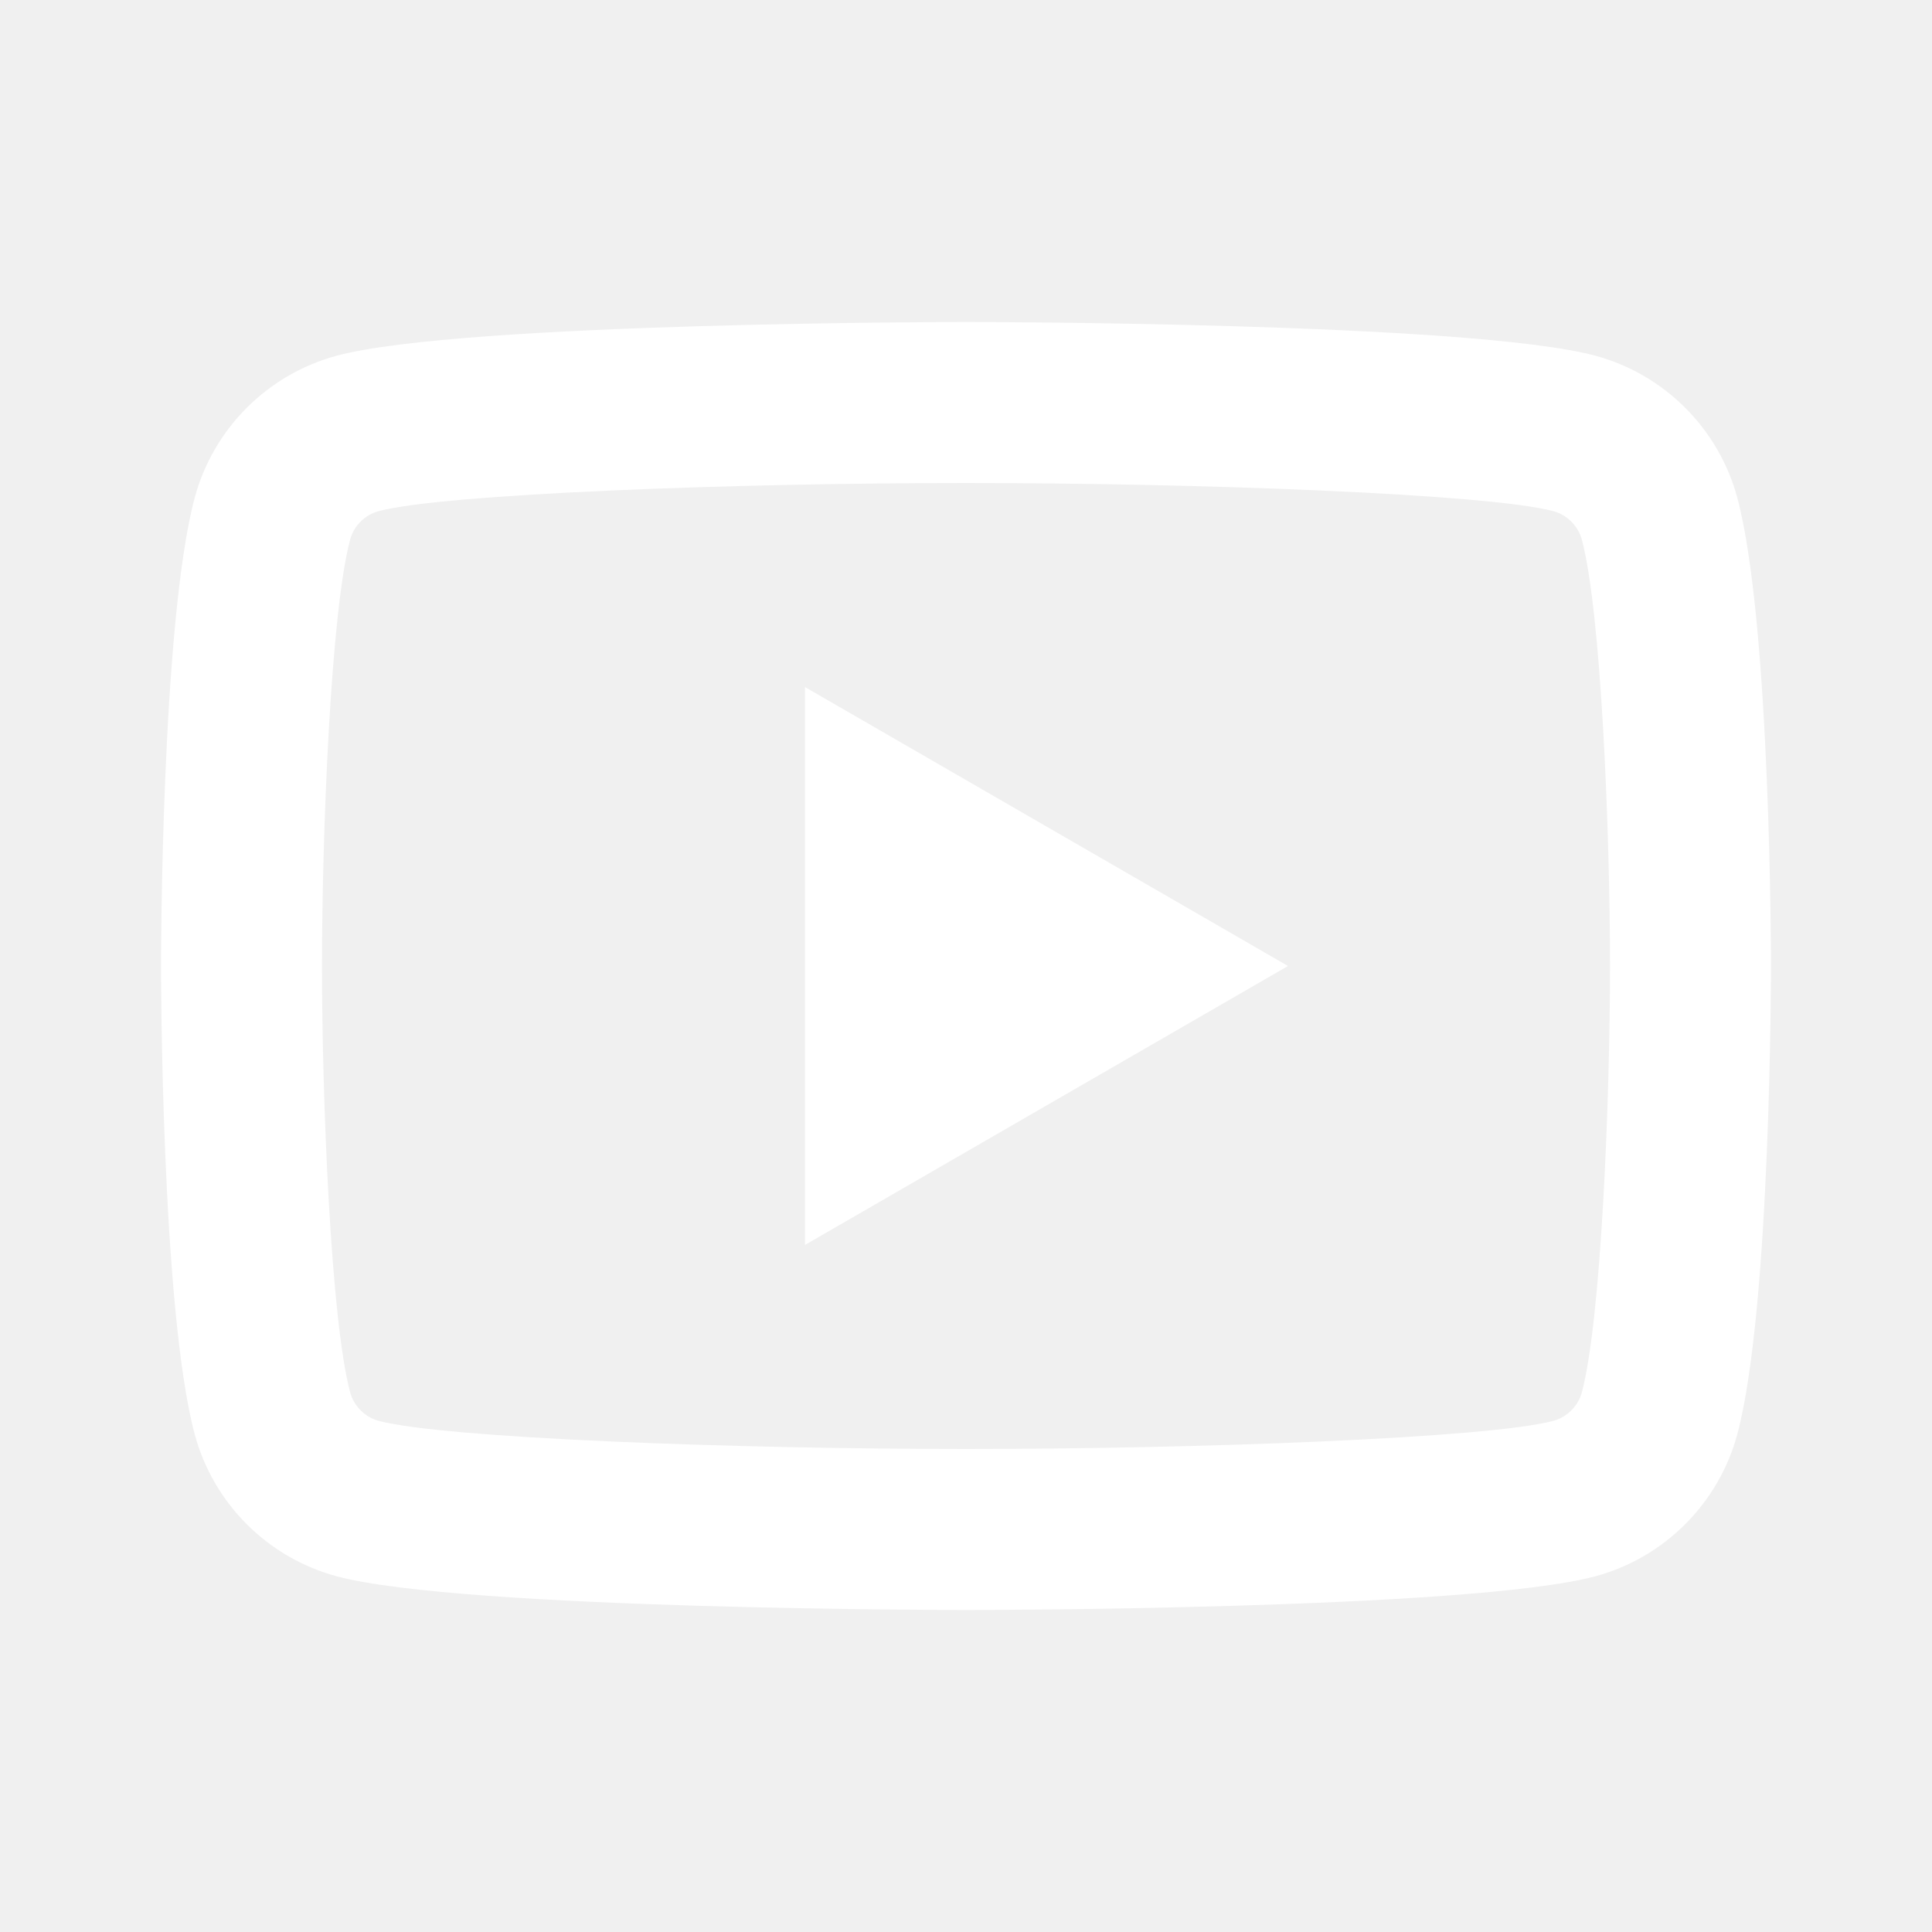
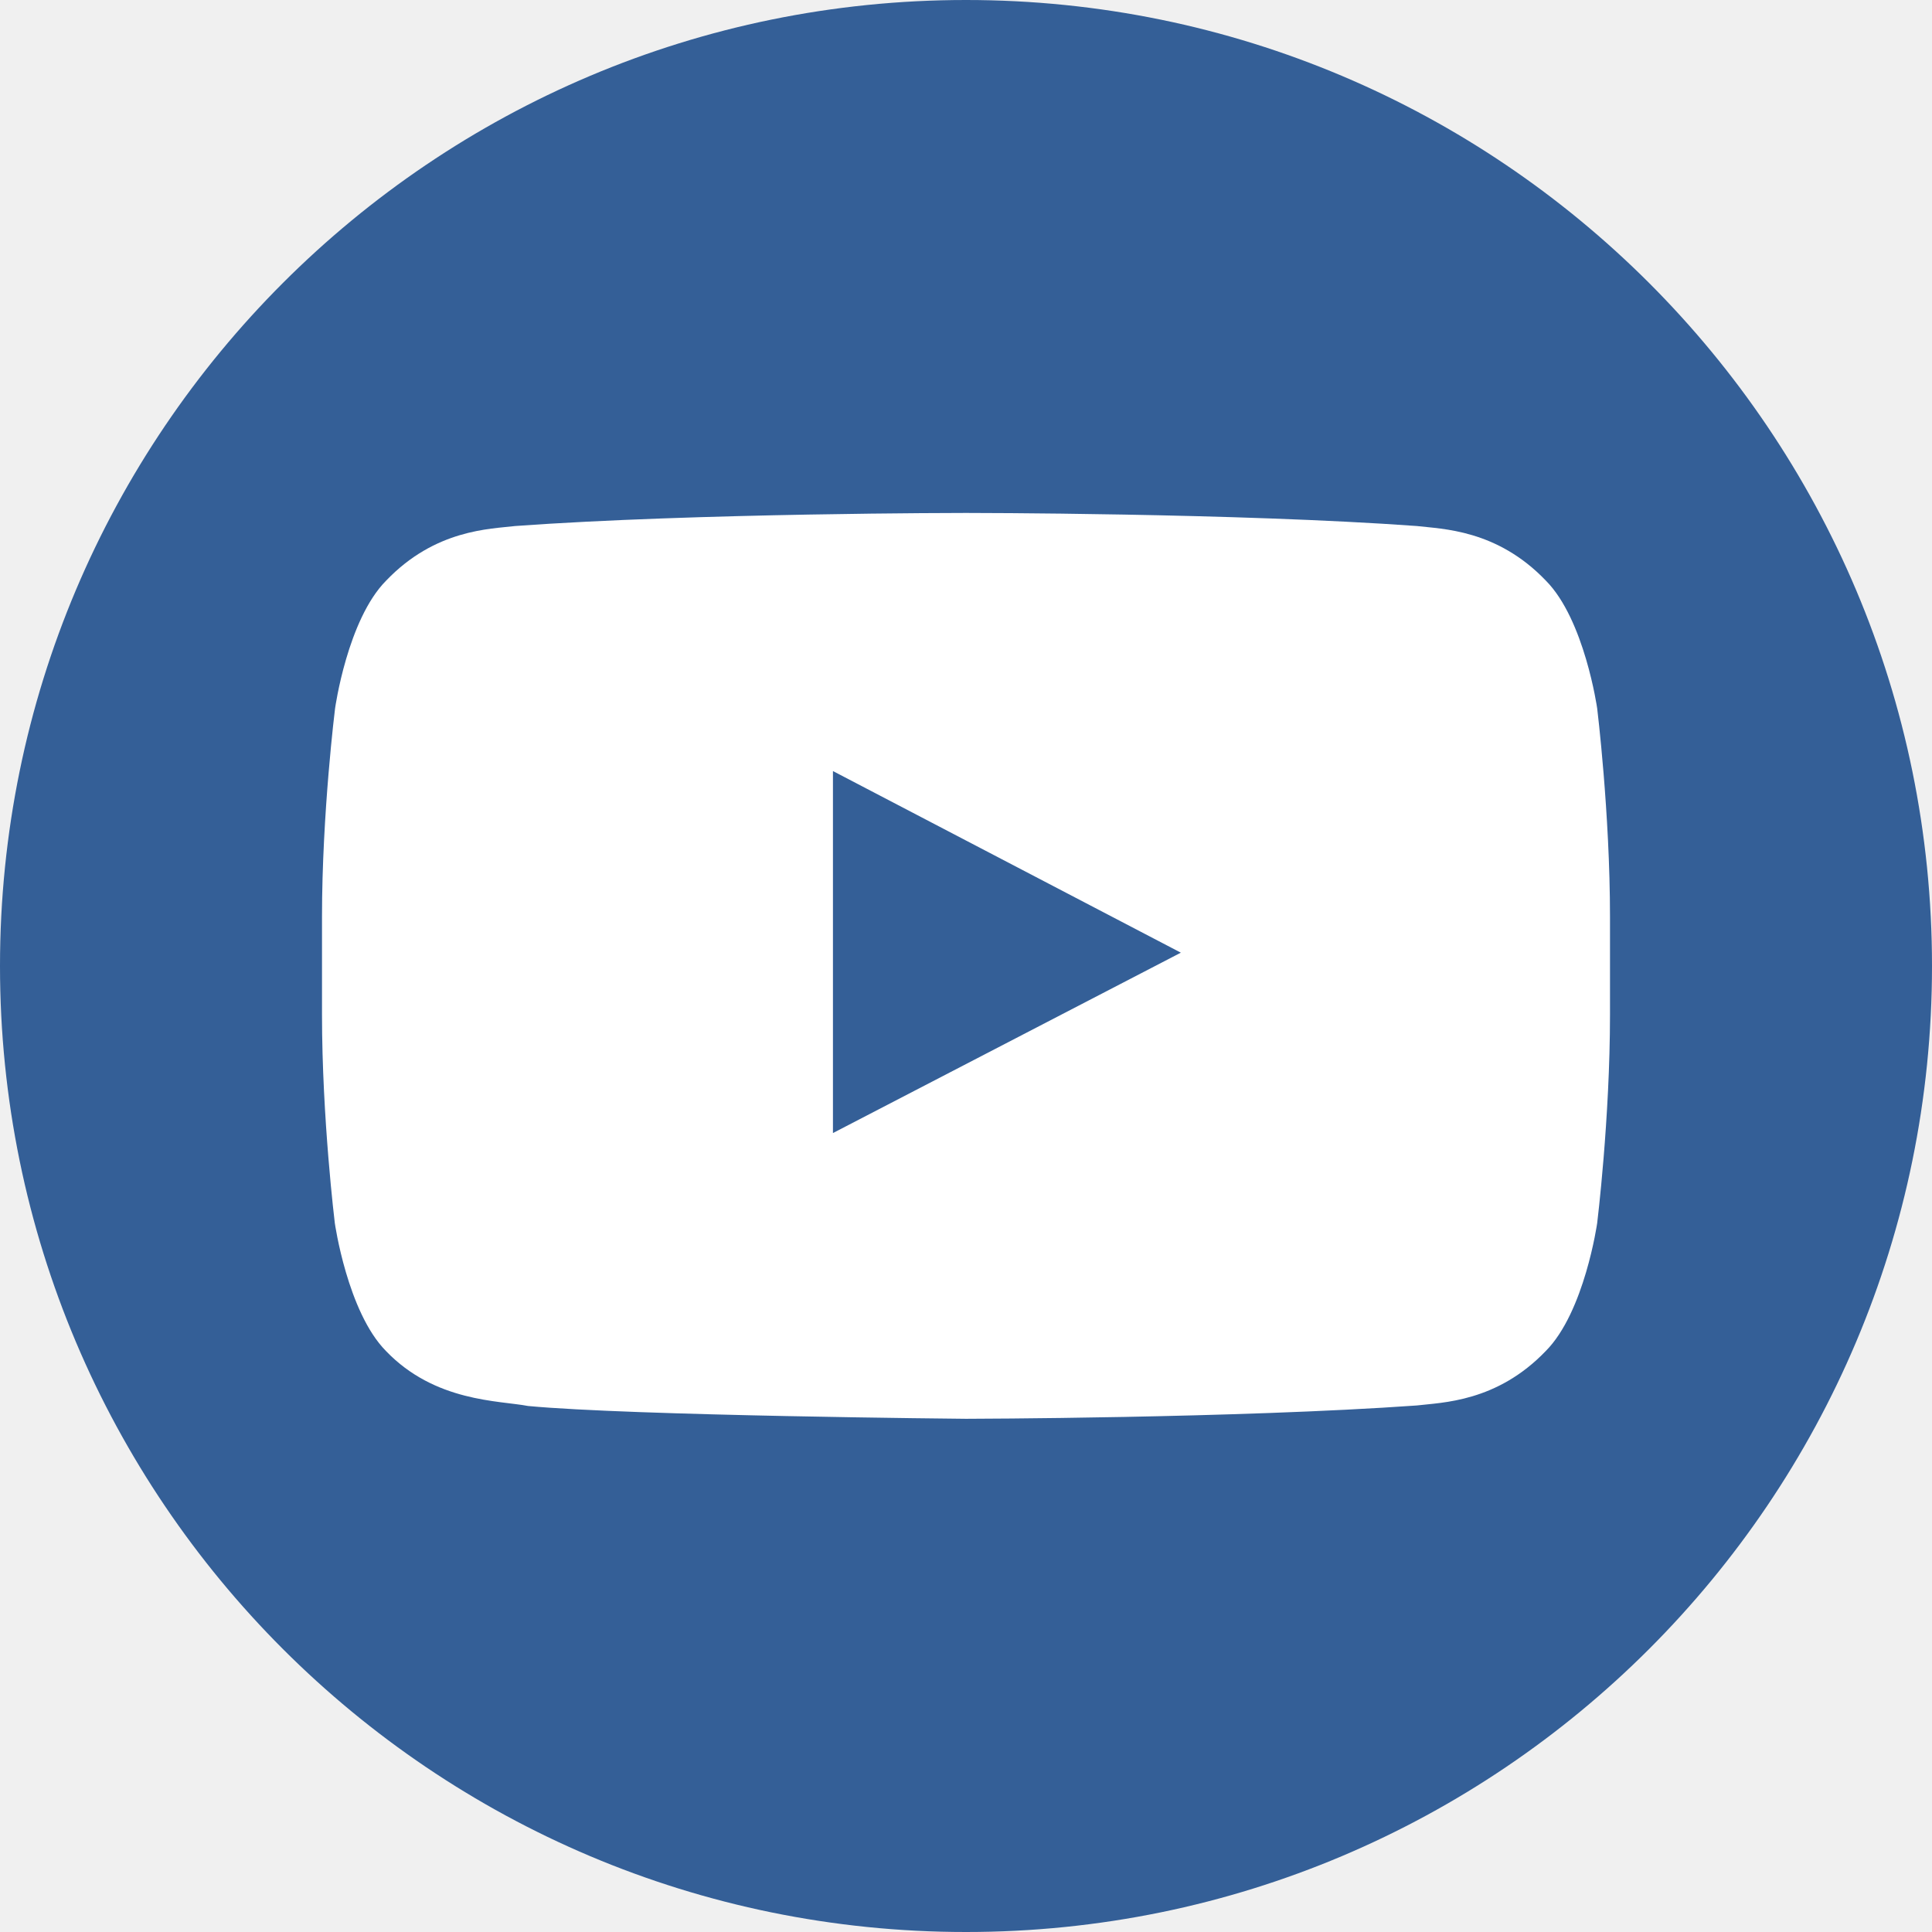
- <svg xmlns="http://www.w3.org/2000/svg" fill="#ffffff" viewBox="0 0 24 24" width="24px" height="24px">
-   <path d="M 12 4 C 12 4 5.746 4 4.186 4.418 C 3.325 4.648 2.648 5.326 2.418 6.186 C 2 7.746 2 12 2 12 C 2 12 2 16.254 2.418 17.814 C 2.648 18.675 3.326 19.352 4.186 19.582 C 5.746 20 12 20 12 20 C 12 20 18.254 20 19.814 19.582 C 20.674 19.352 21.352 18.674 21.582 17.814 C 22 16.254 22 12 22 12 C 22 12 22 7.746 21.582 6.186 C 21.352 5.326 20.674 4.648 19.814 4.418 C 18.254 4 12 4 12 4 z M 12 6 C 14.882 6 18.491 6.134 19.297 6.35 C 19.466 6.395 19.604 6.533 19.65 6.703 C 19.891 7.601 20 10.342 20 12 C 20 13.658 19.891 16.398 19.65 17.297 C 19.605 17.466 19.467 17.604 19.297 17.65 C 18.492 17.866 14.882 18 12 18 C 9.119 18 5.51 17.866 4.703 17.65 C 4.534 17.605 4.396 17.467 4.35 17.297 C 4.109 16.399 4 13.658 4 12 C 4 10.342 4.109 7.601 4.35 6.701 C 4.395 6.533 4.533 6.395 4.703 6.35 C 5.508 6.134 9.118 6 12 6 z M 10 8.535 L 10 15.465 L 16 12 L 10 8.535 z" />
+ <svg xmlns="http://www.w3.org/2000/svg" width="30" height="30" viewBox="0 0 30 30" fill="none">
+   <circle cx="15" cy="15" r="15" fill="#345F97" />
+   <path d="M24.801 11C24.801 11 24.605 9.621 24.004 9.016C23.242 8.219 22.391 8.215 22 8.168C19.203 7.965 15.004 7.965 15.004 7.965H14.996C14.996 7.965 10.797 7.965 8 8.168C7.609 8.215 6.758 8.219 5.996 9.016C5.395 9.621 5.203 11 5.203 11C5.203 11 5 12.621 5 14.238V15.754C5 17.371 5.199 18.992 5.199 18.992C5.199 18.992 5.395 20.371 5.992 20.977C6.754 21.773 7.754 21.746 8.199 21.832C9.801 21.984 15 22.031 15 22.031C15 22.031 19.203 22.023 22 21.824C22.391 21.777 23.242 21.773 24.004 20.977C24.605 20.371 24.801 18.992 24.801 18.992C24.801 18.992 25 17.375 25 15.754V14.238C25 12.621 24.801 11 24.801 11ZM12.934 17.594V11.973L18.336 14.793L12.934 17.594Z" fill="white" />
</svg>
